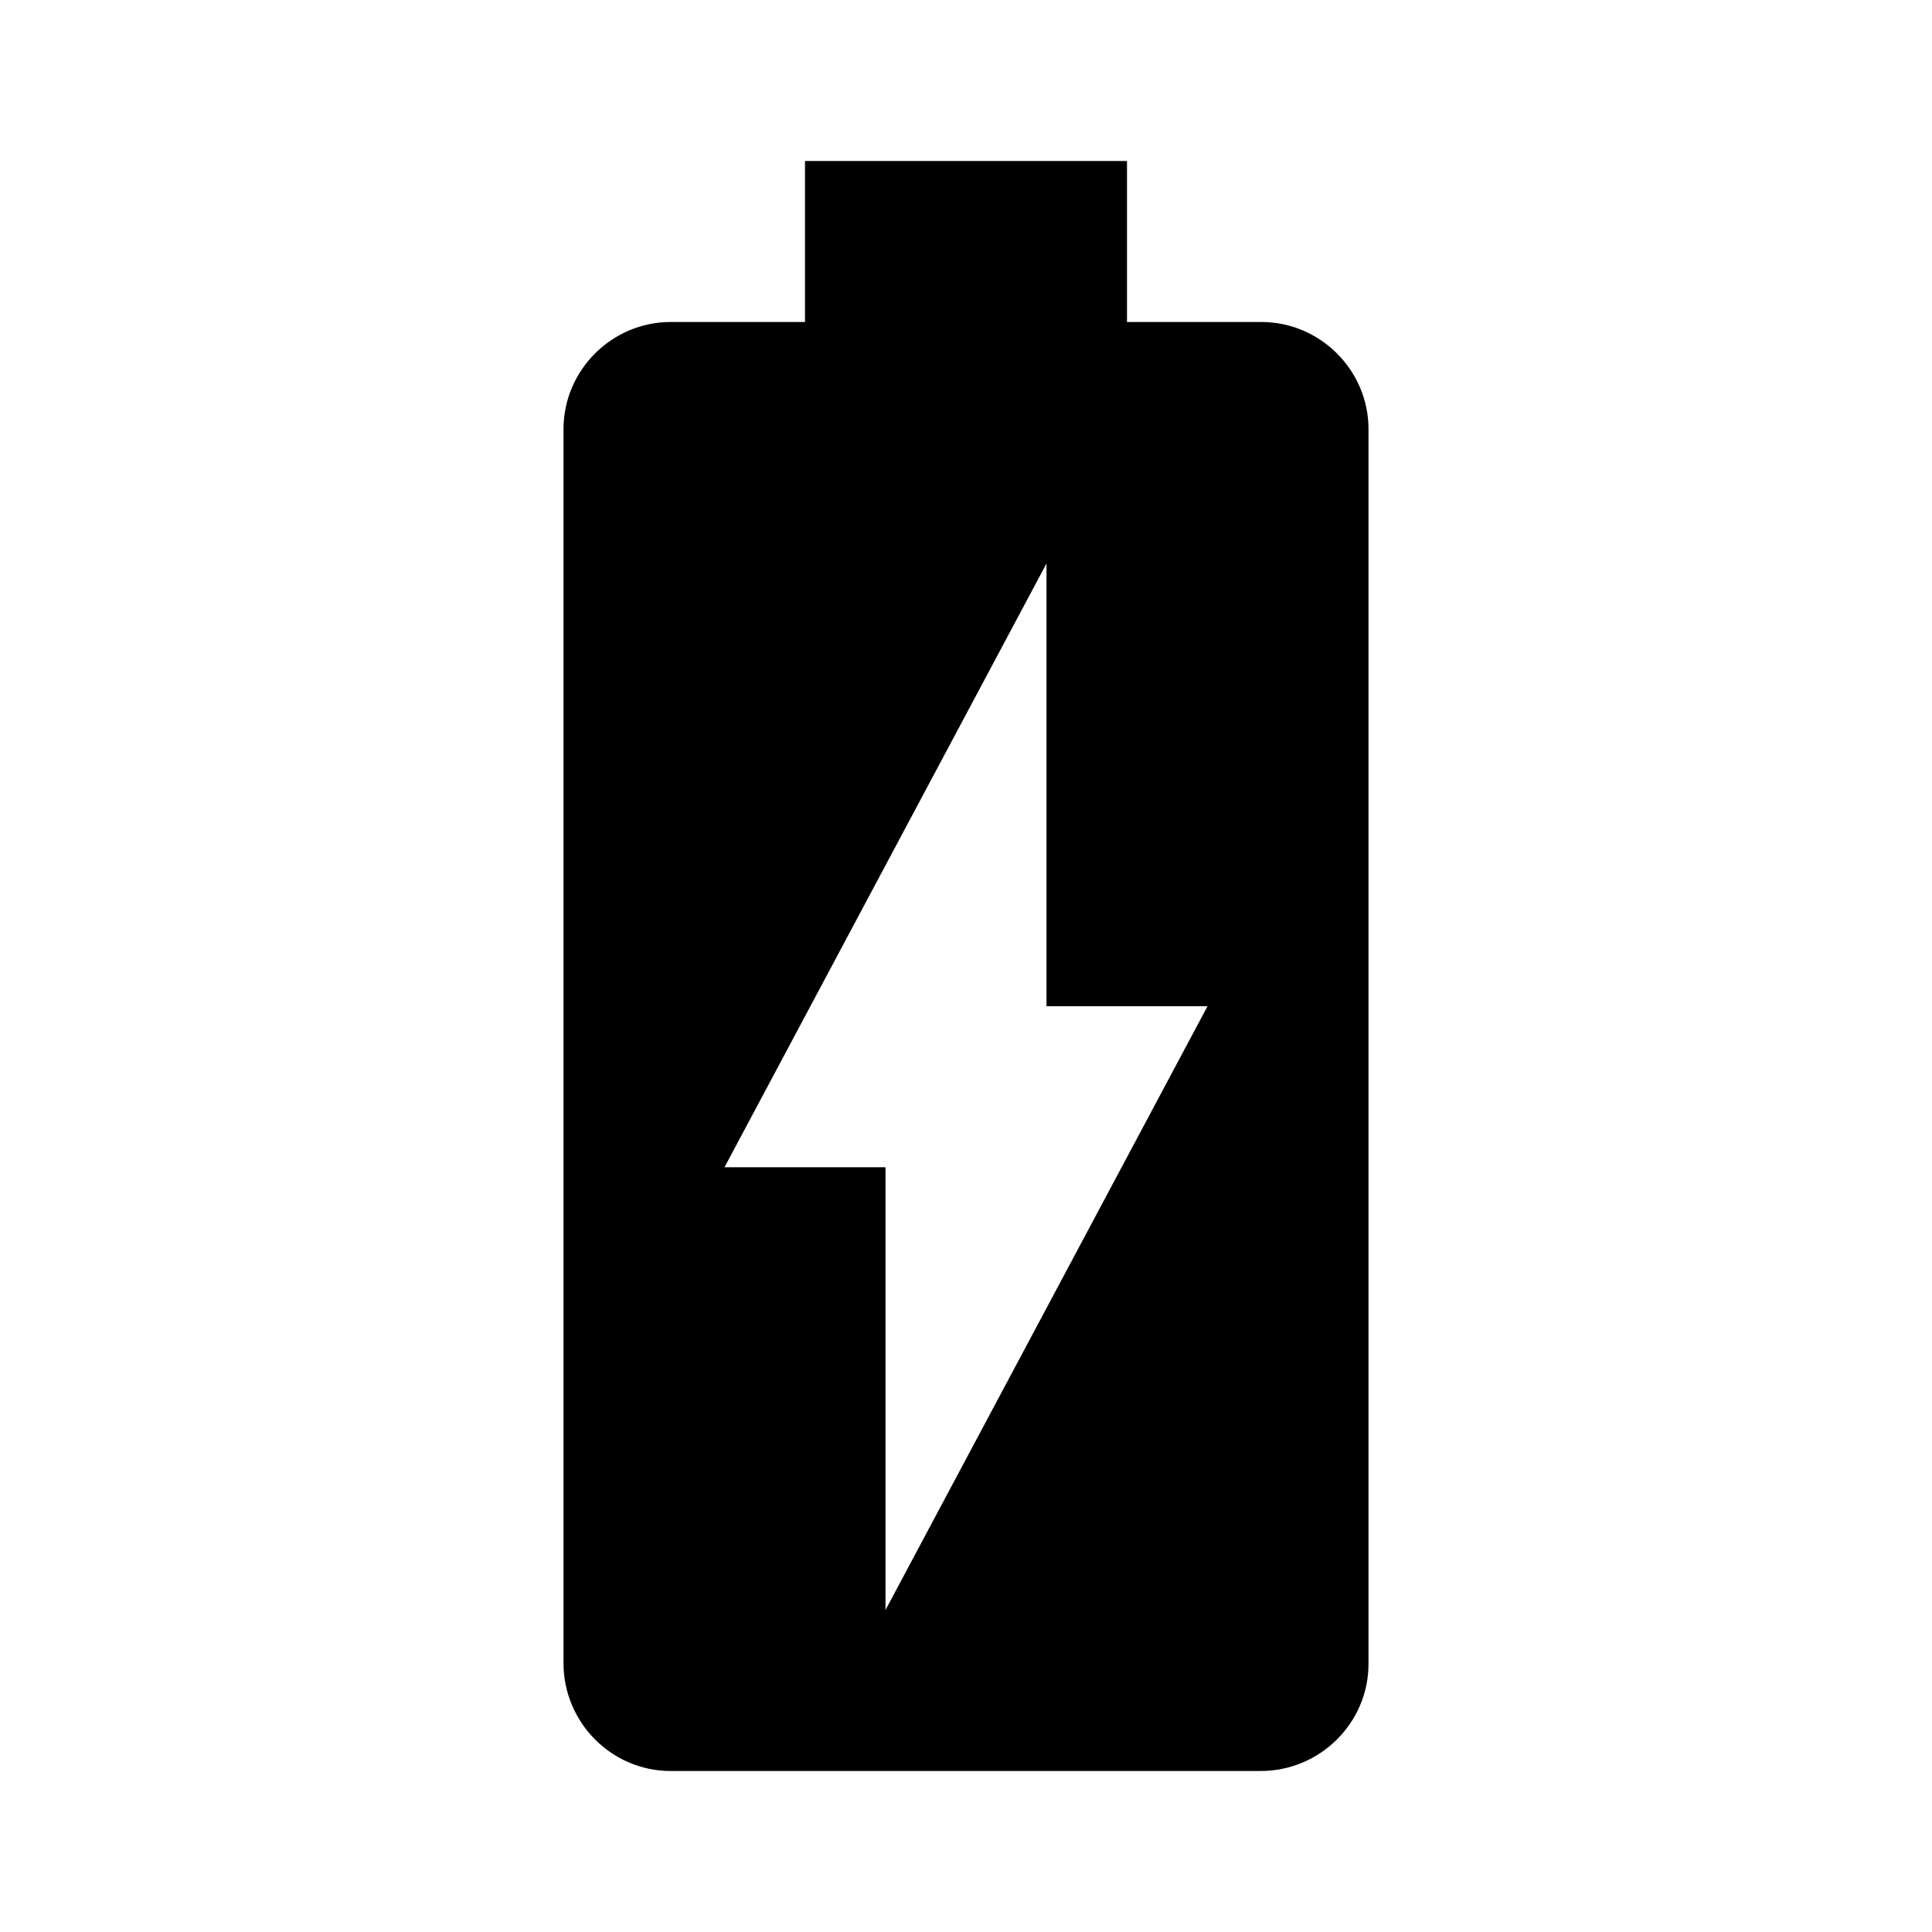
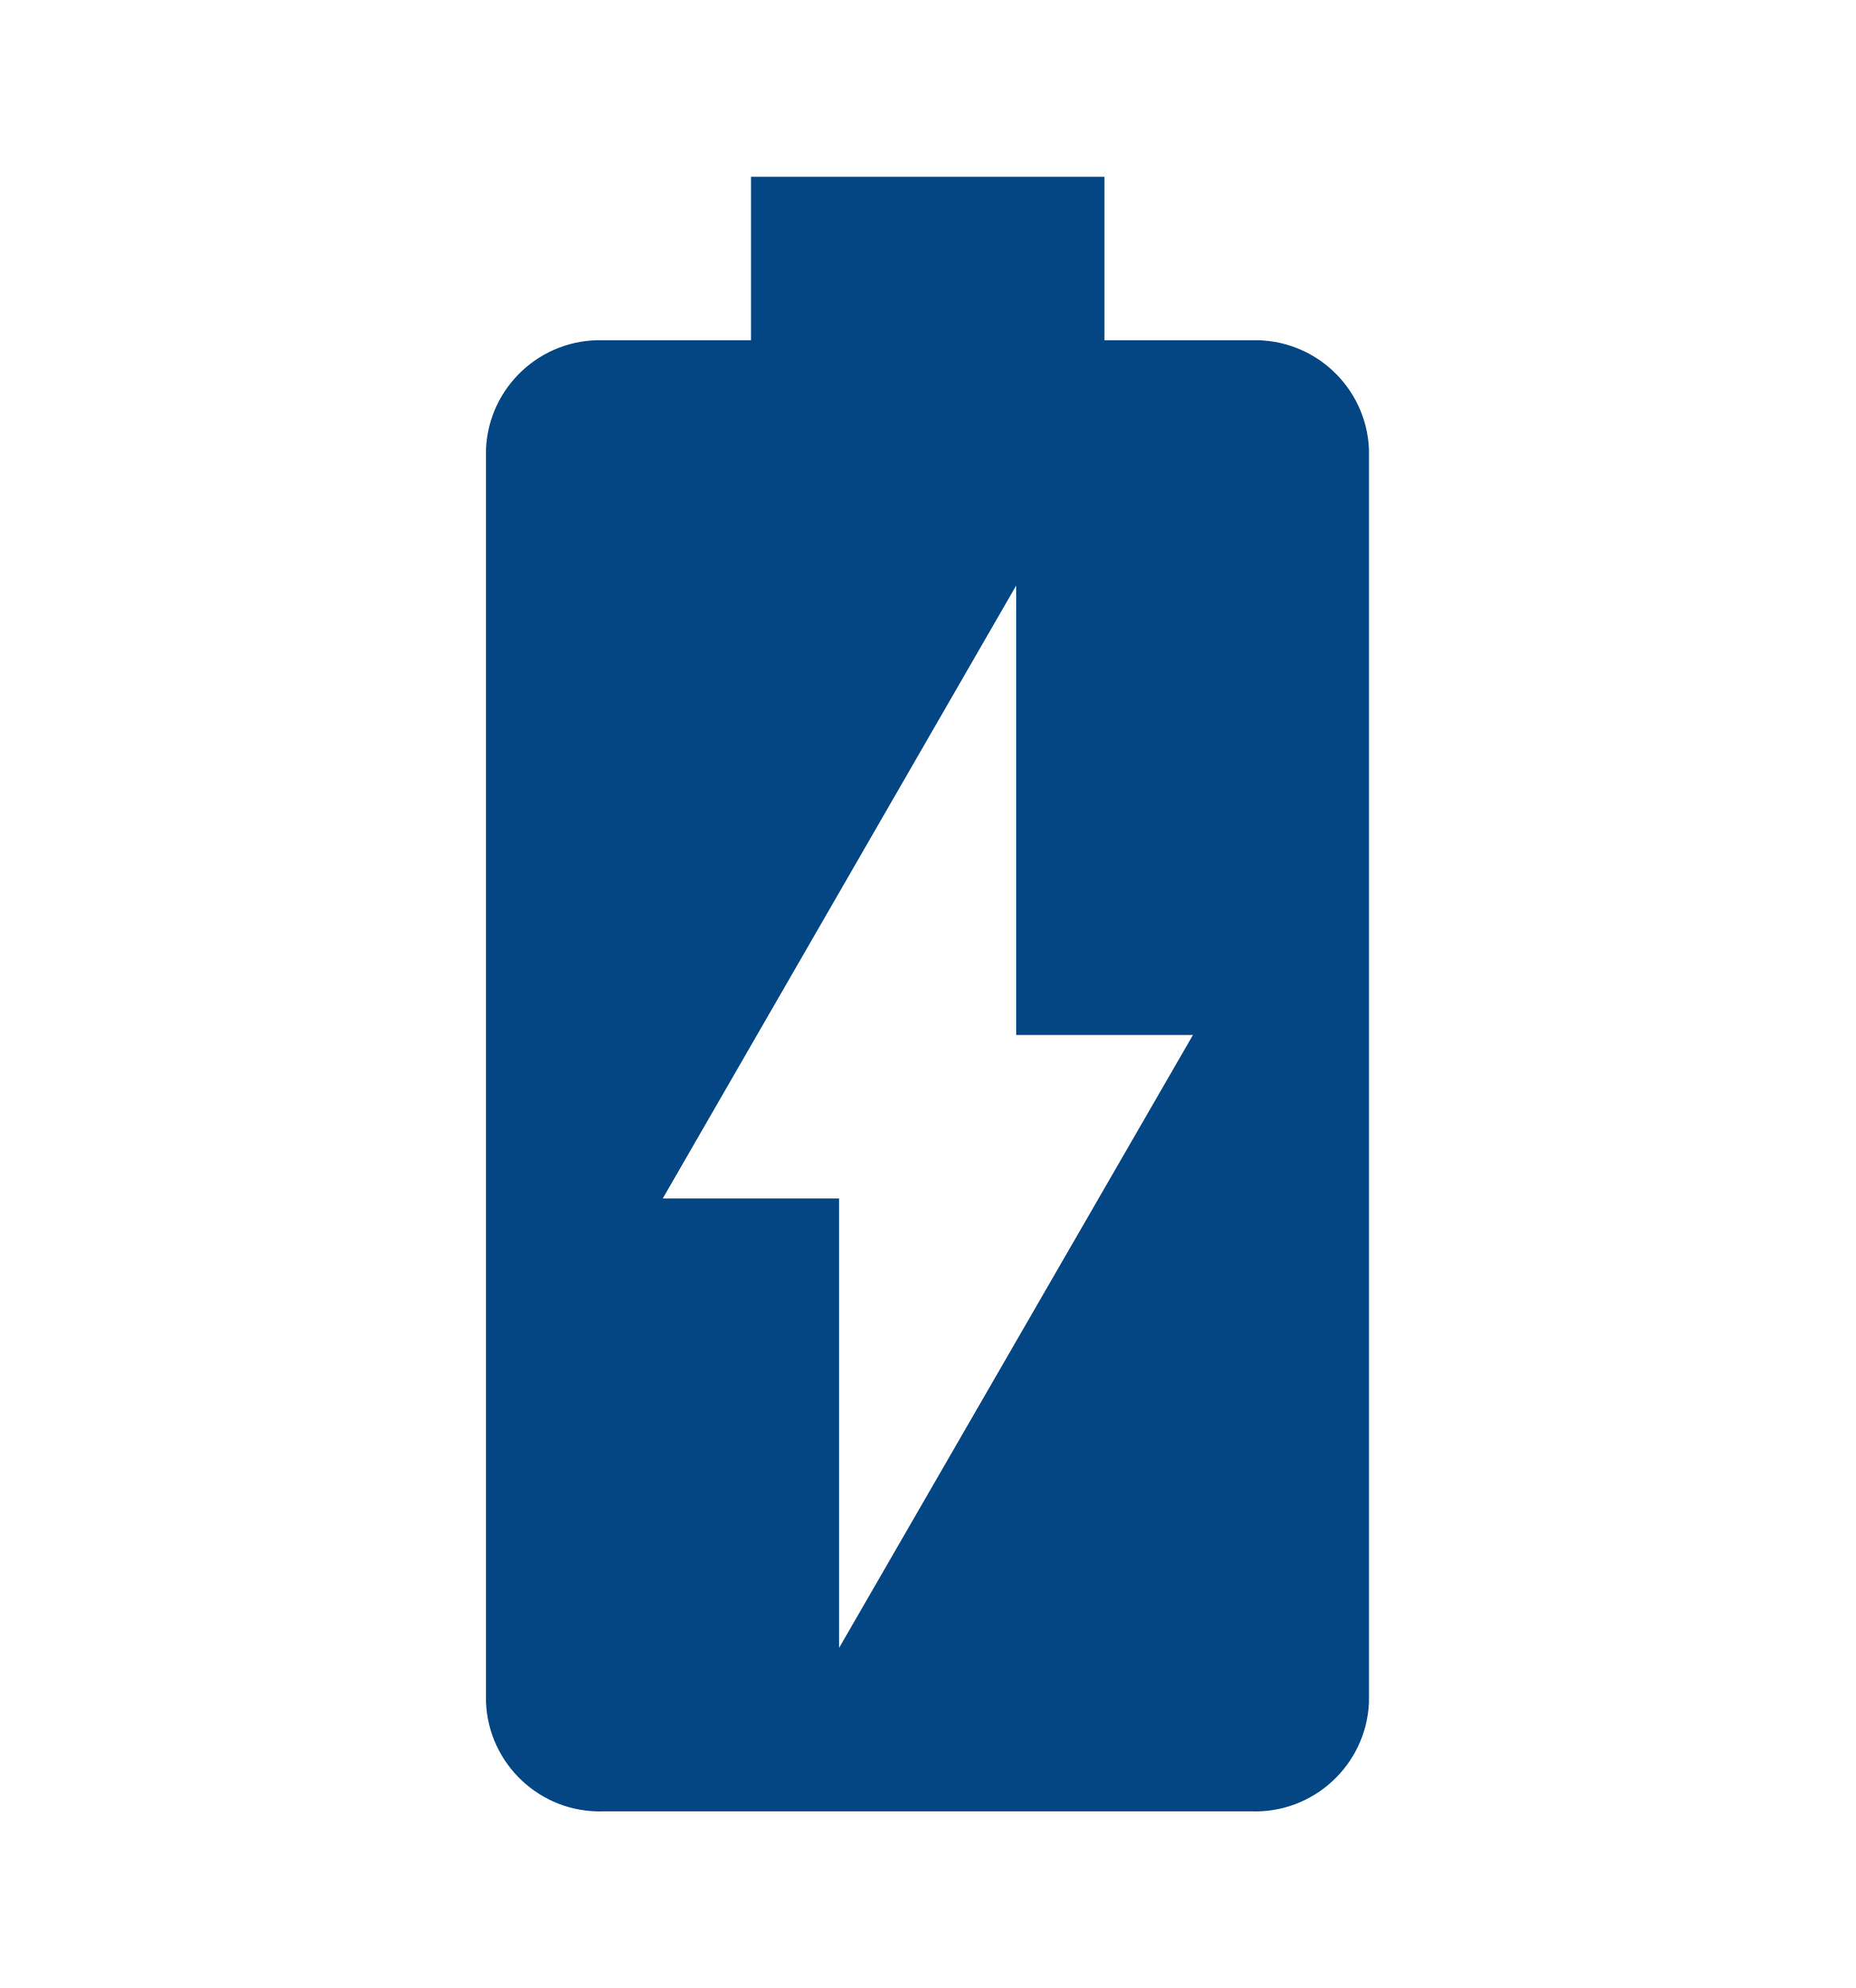
- <svg xmlns="http://www.w3.org/2000/svg" height="24" viewBox="0 0 24 24" width="24">
-   <path d="M0 0h24v24H0z" fill="none" />
-   <path d="M15.67 4H14V2h-4v2H8.33C7.6 4 7 4.6 7 5.33v15.33C7 21.4 7.6 22 8.33 22h7.33c.74 0 1.34-.6 1.34-1.33V5.33C17 4.6 16.4 4 15.67 4zM11 20v-5.5H9L13 7v5.5h2L11 20z" />
+ <svg xmlns="http://www.w3.org/2000/svg" id="battery_charging_full-black-18dp" width="12.133" height="13" viewBox="0 0 12.133 13">
+   <path id="Path_608" data-name="Path 608" d="M0,0H12.133V13H0Z" fill="none" />
+   <path id="Path_609" data-name="Path 609" d="M12.009,3.069h-.965V2H8.733V3.069H7.768A.745.745,0,0,0,7,3.78v8.193a.745.745,0,0,0,.768.716H12a.746.746,0,0,0,.774-.711V3.78A.745.745,0,0,0,12.009,3.069Zm-2.7,8.551V8.681H8.156l2.311-4.008V7.612h1.156Z" transform="translate(-3.822 -0.844)" fill="#044683" />
</svg>
